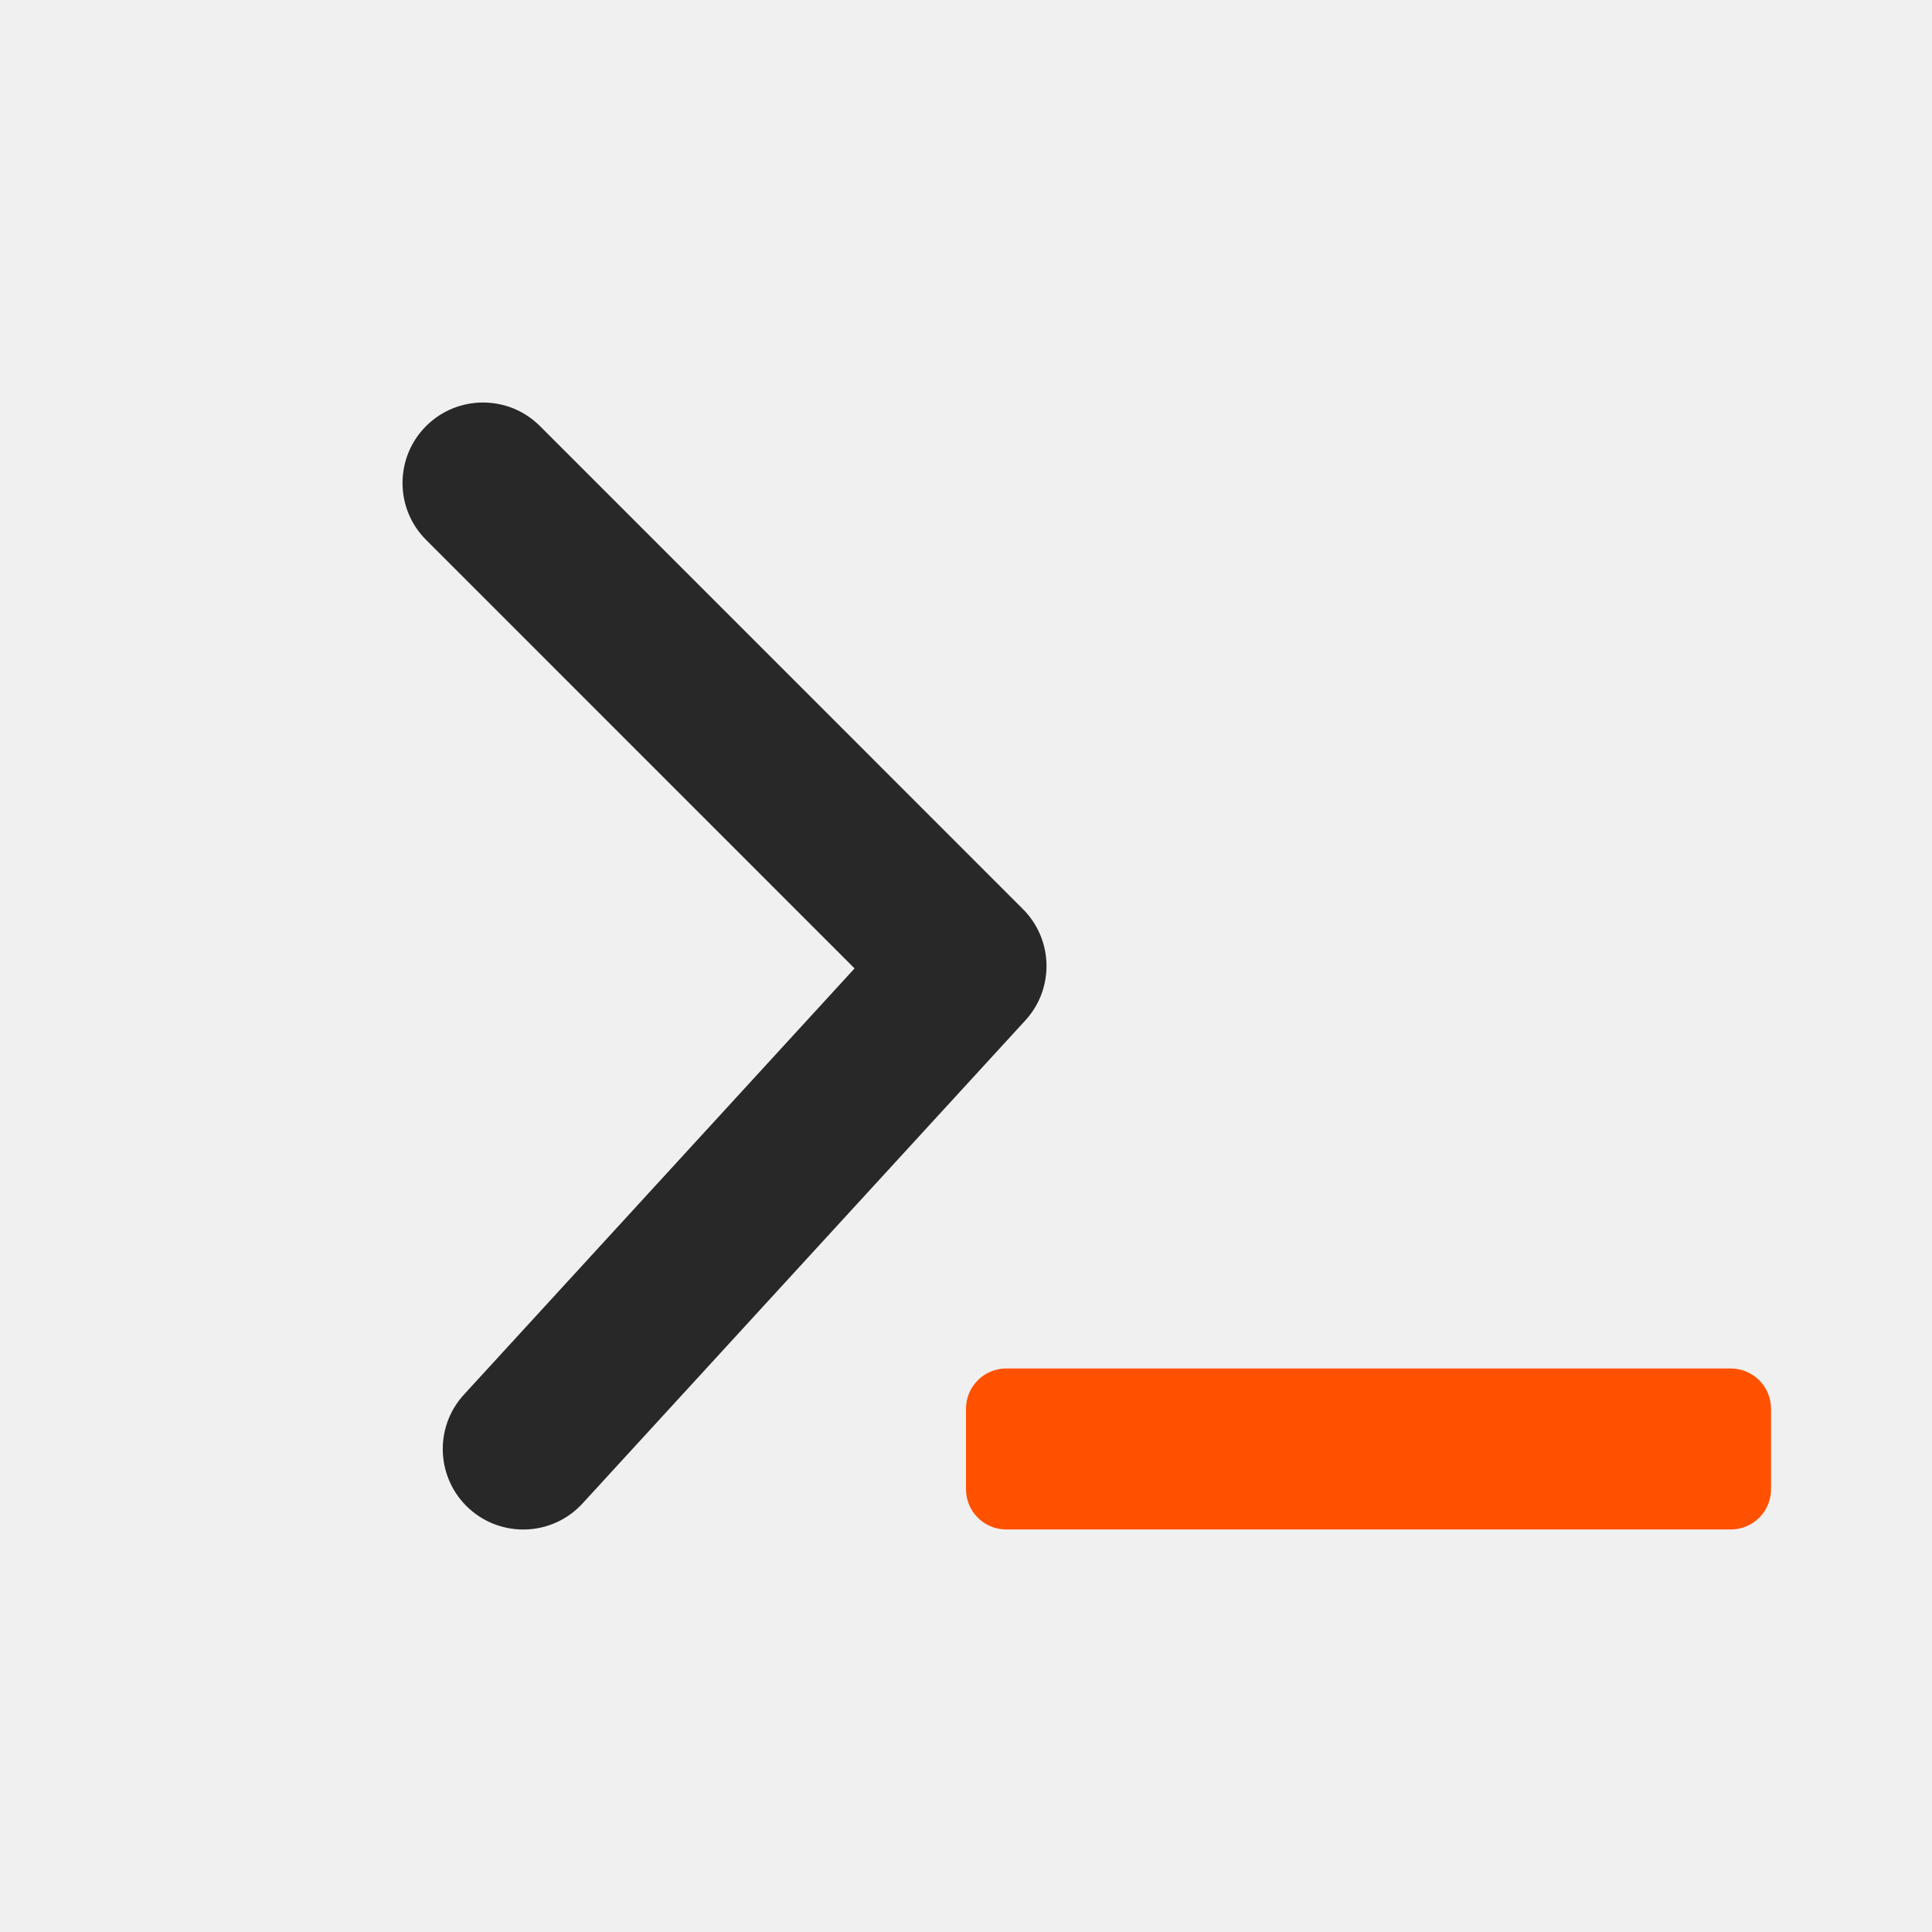
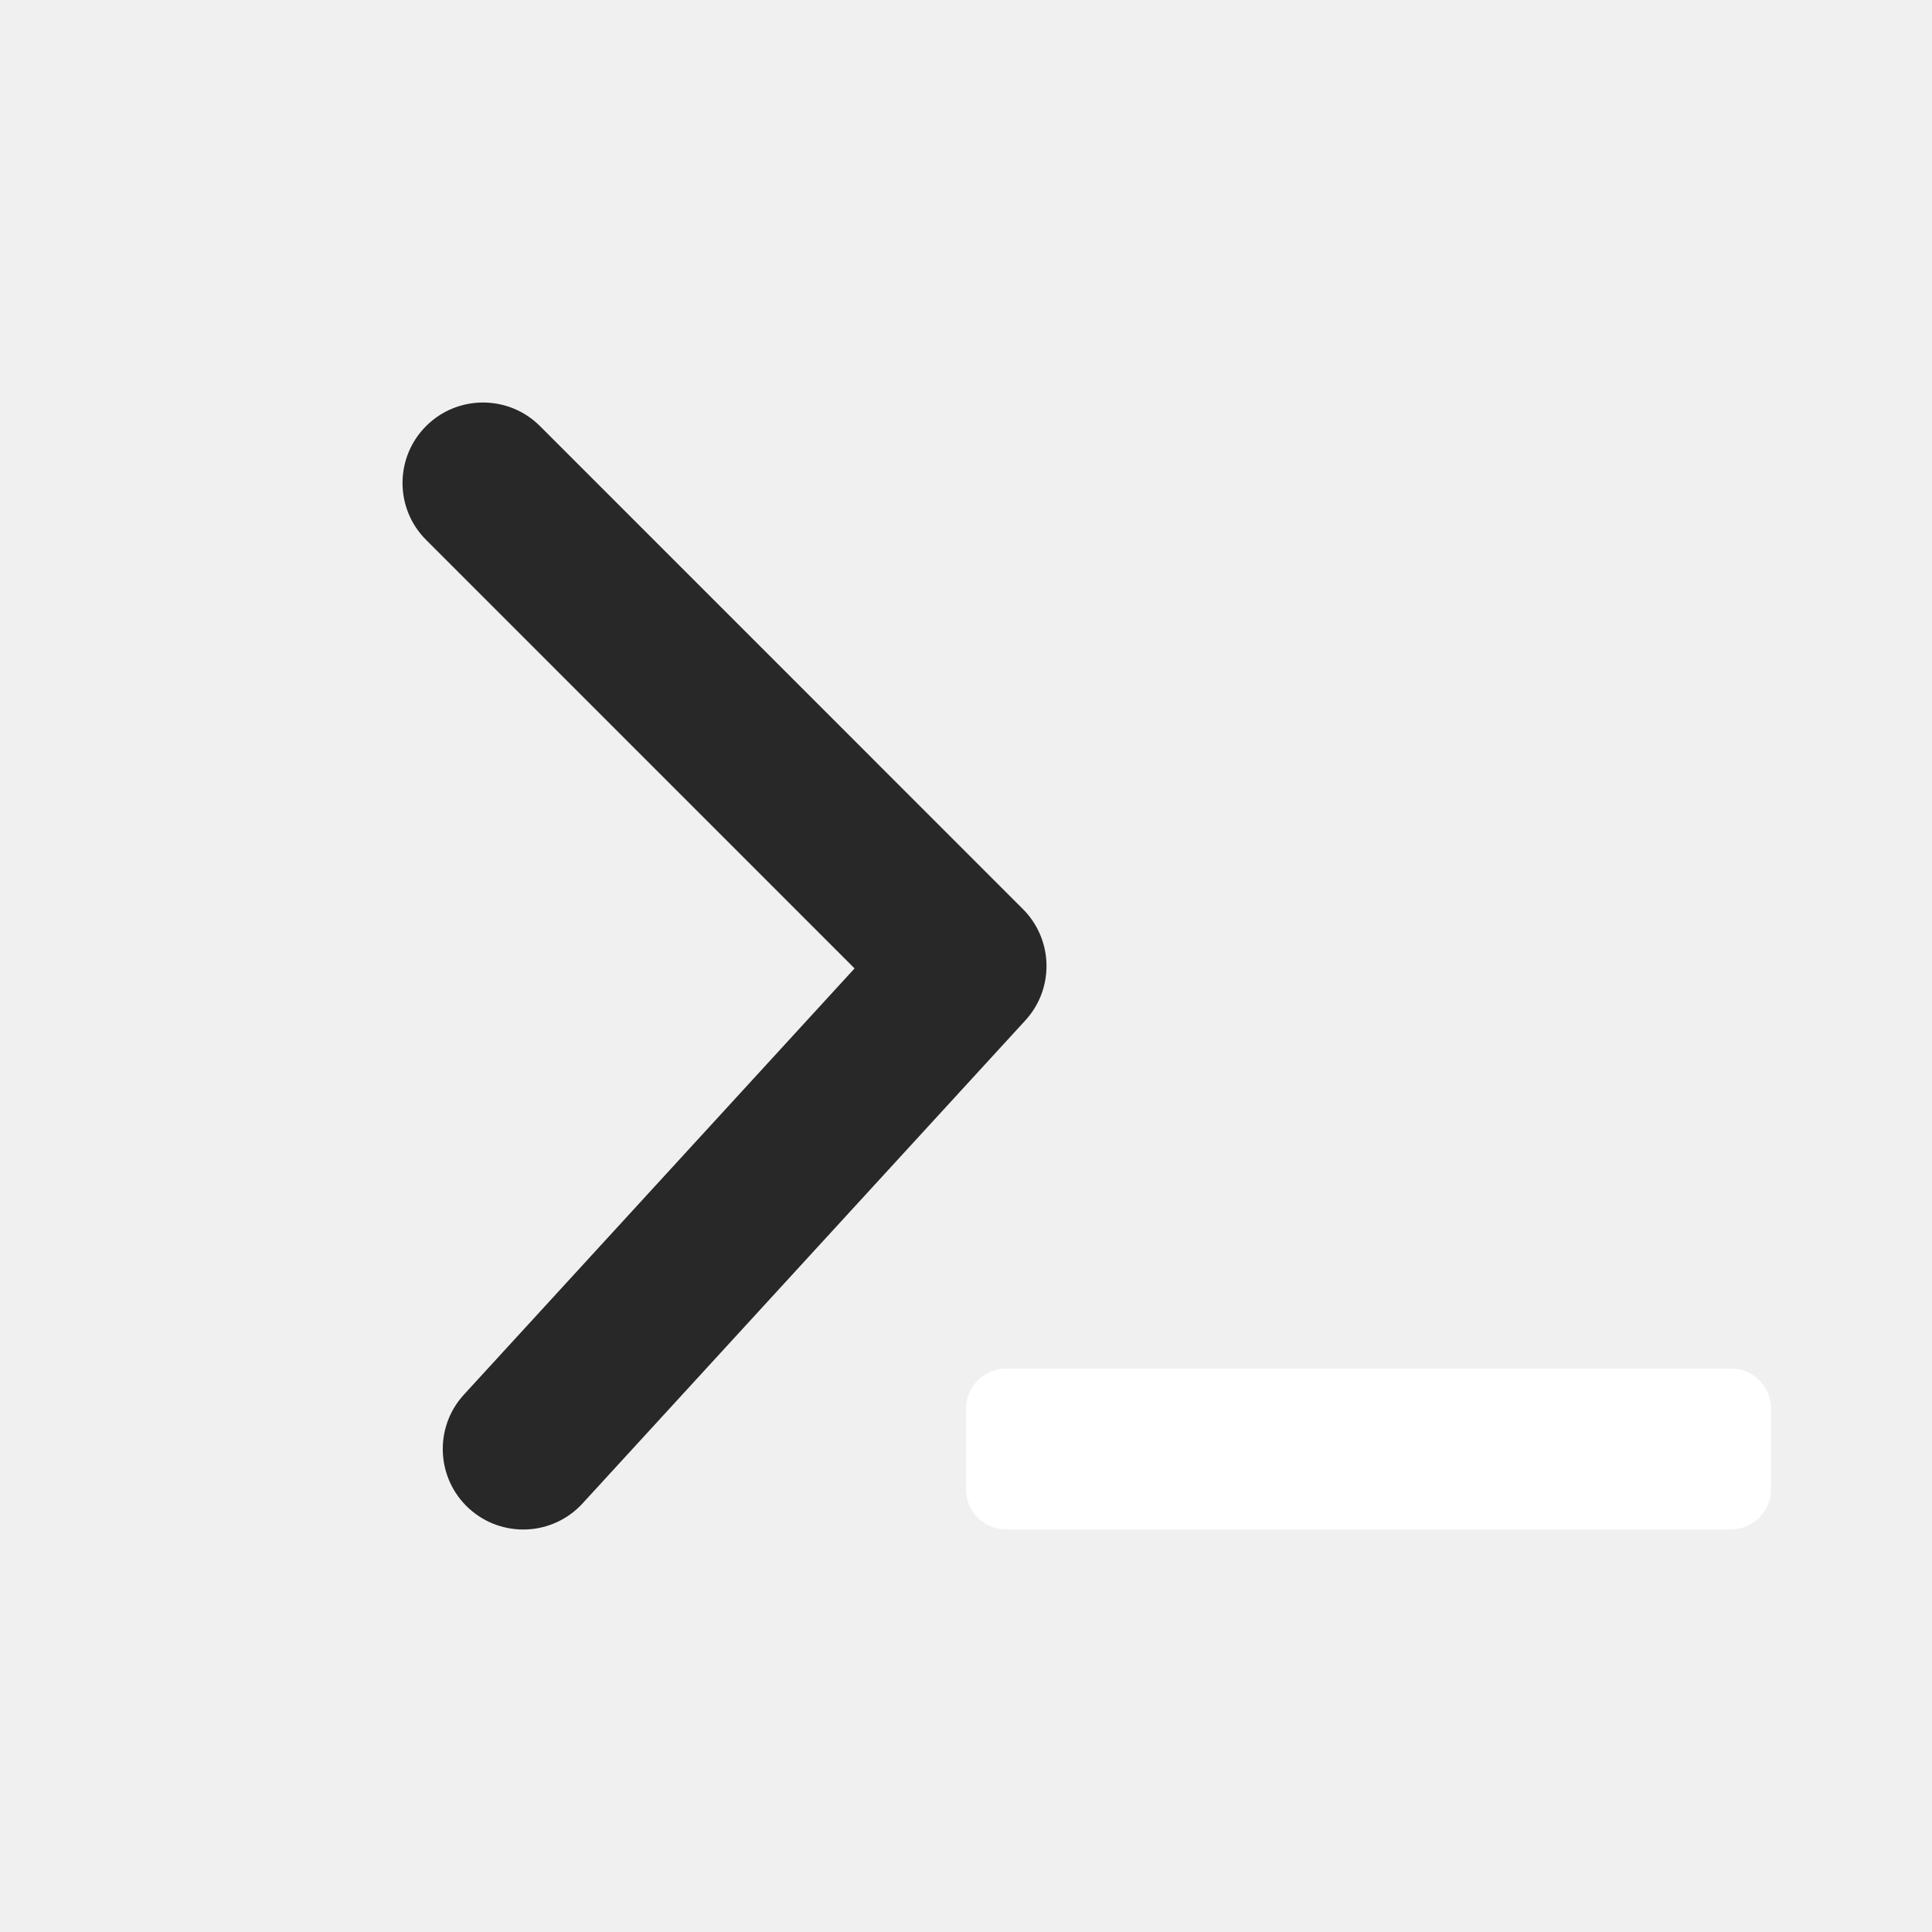
<svg xmlns="http://www.w3.org/2000/svg" width="40" height="40" viewBox="0 0 40 40" fill="none">
  <path d="M8.822 11.178C8.171 10.528 8.171 9.472 8.822 8.821C9.472 8.171 10.528 8.171 11.179 8.821L21.179 18.822C21.809 19.453 21.832 20.468 21.229 21.126L12.062 31.126C11.44 31.805 10.386 31.851 9.707 31.229C9.029 30.607 8.983 29.552 9.605 28.874L17.693 20.05L8.822 11.178Z" fill="#282828" />
-   <rect x="20" y="28.333" width="16.667" height="3.333" rx="0.833" fill="#FF5100" />
+   <rect x="20" y="28.333" width="16.667" height="3.333" rx="0.833" fill="white" />
</svg>
